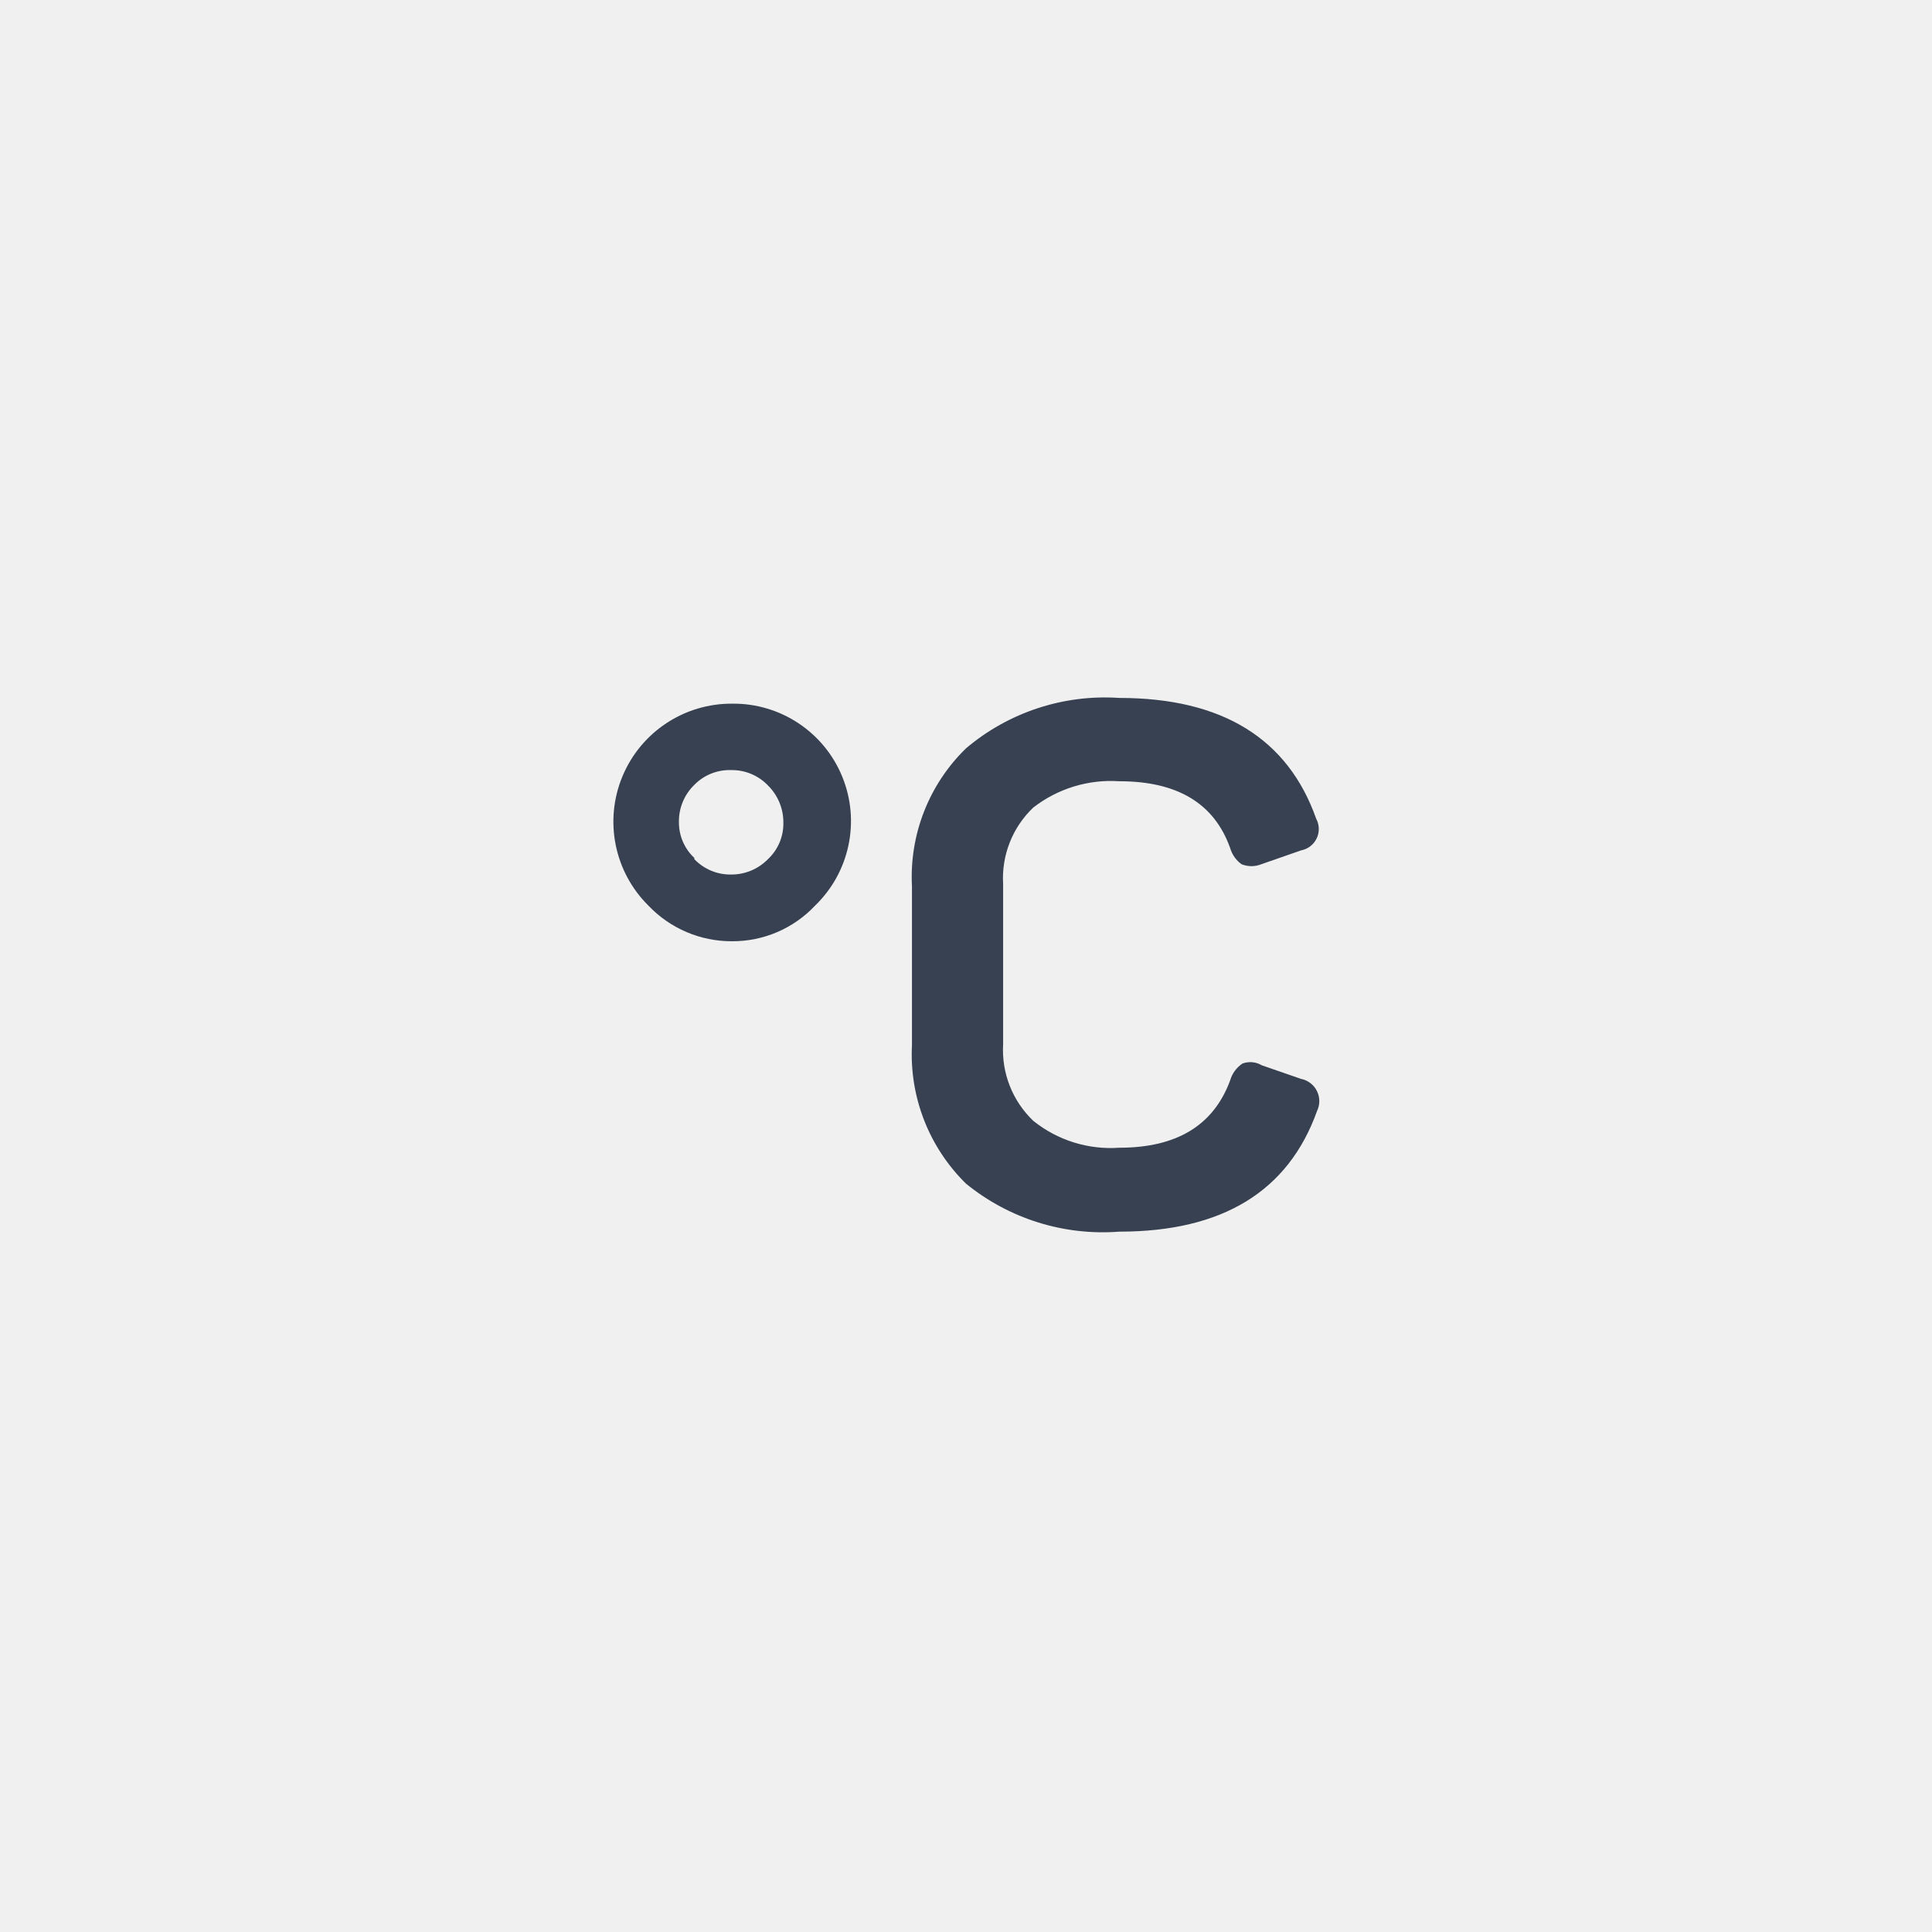
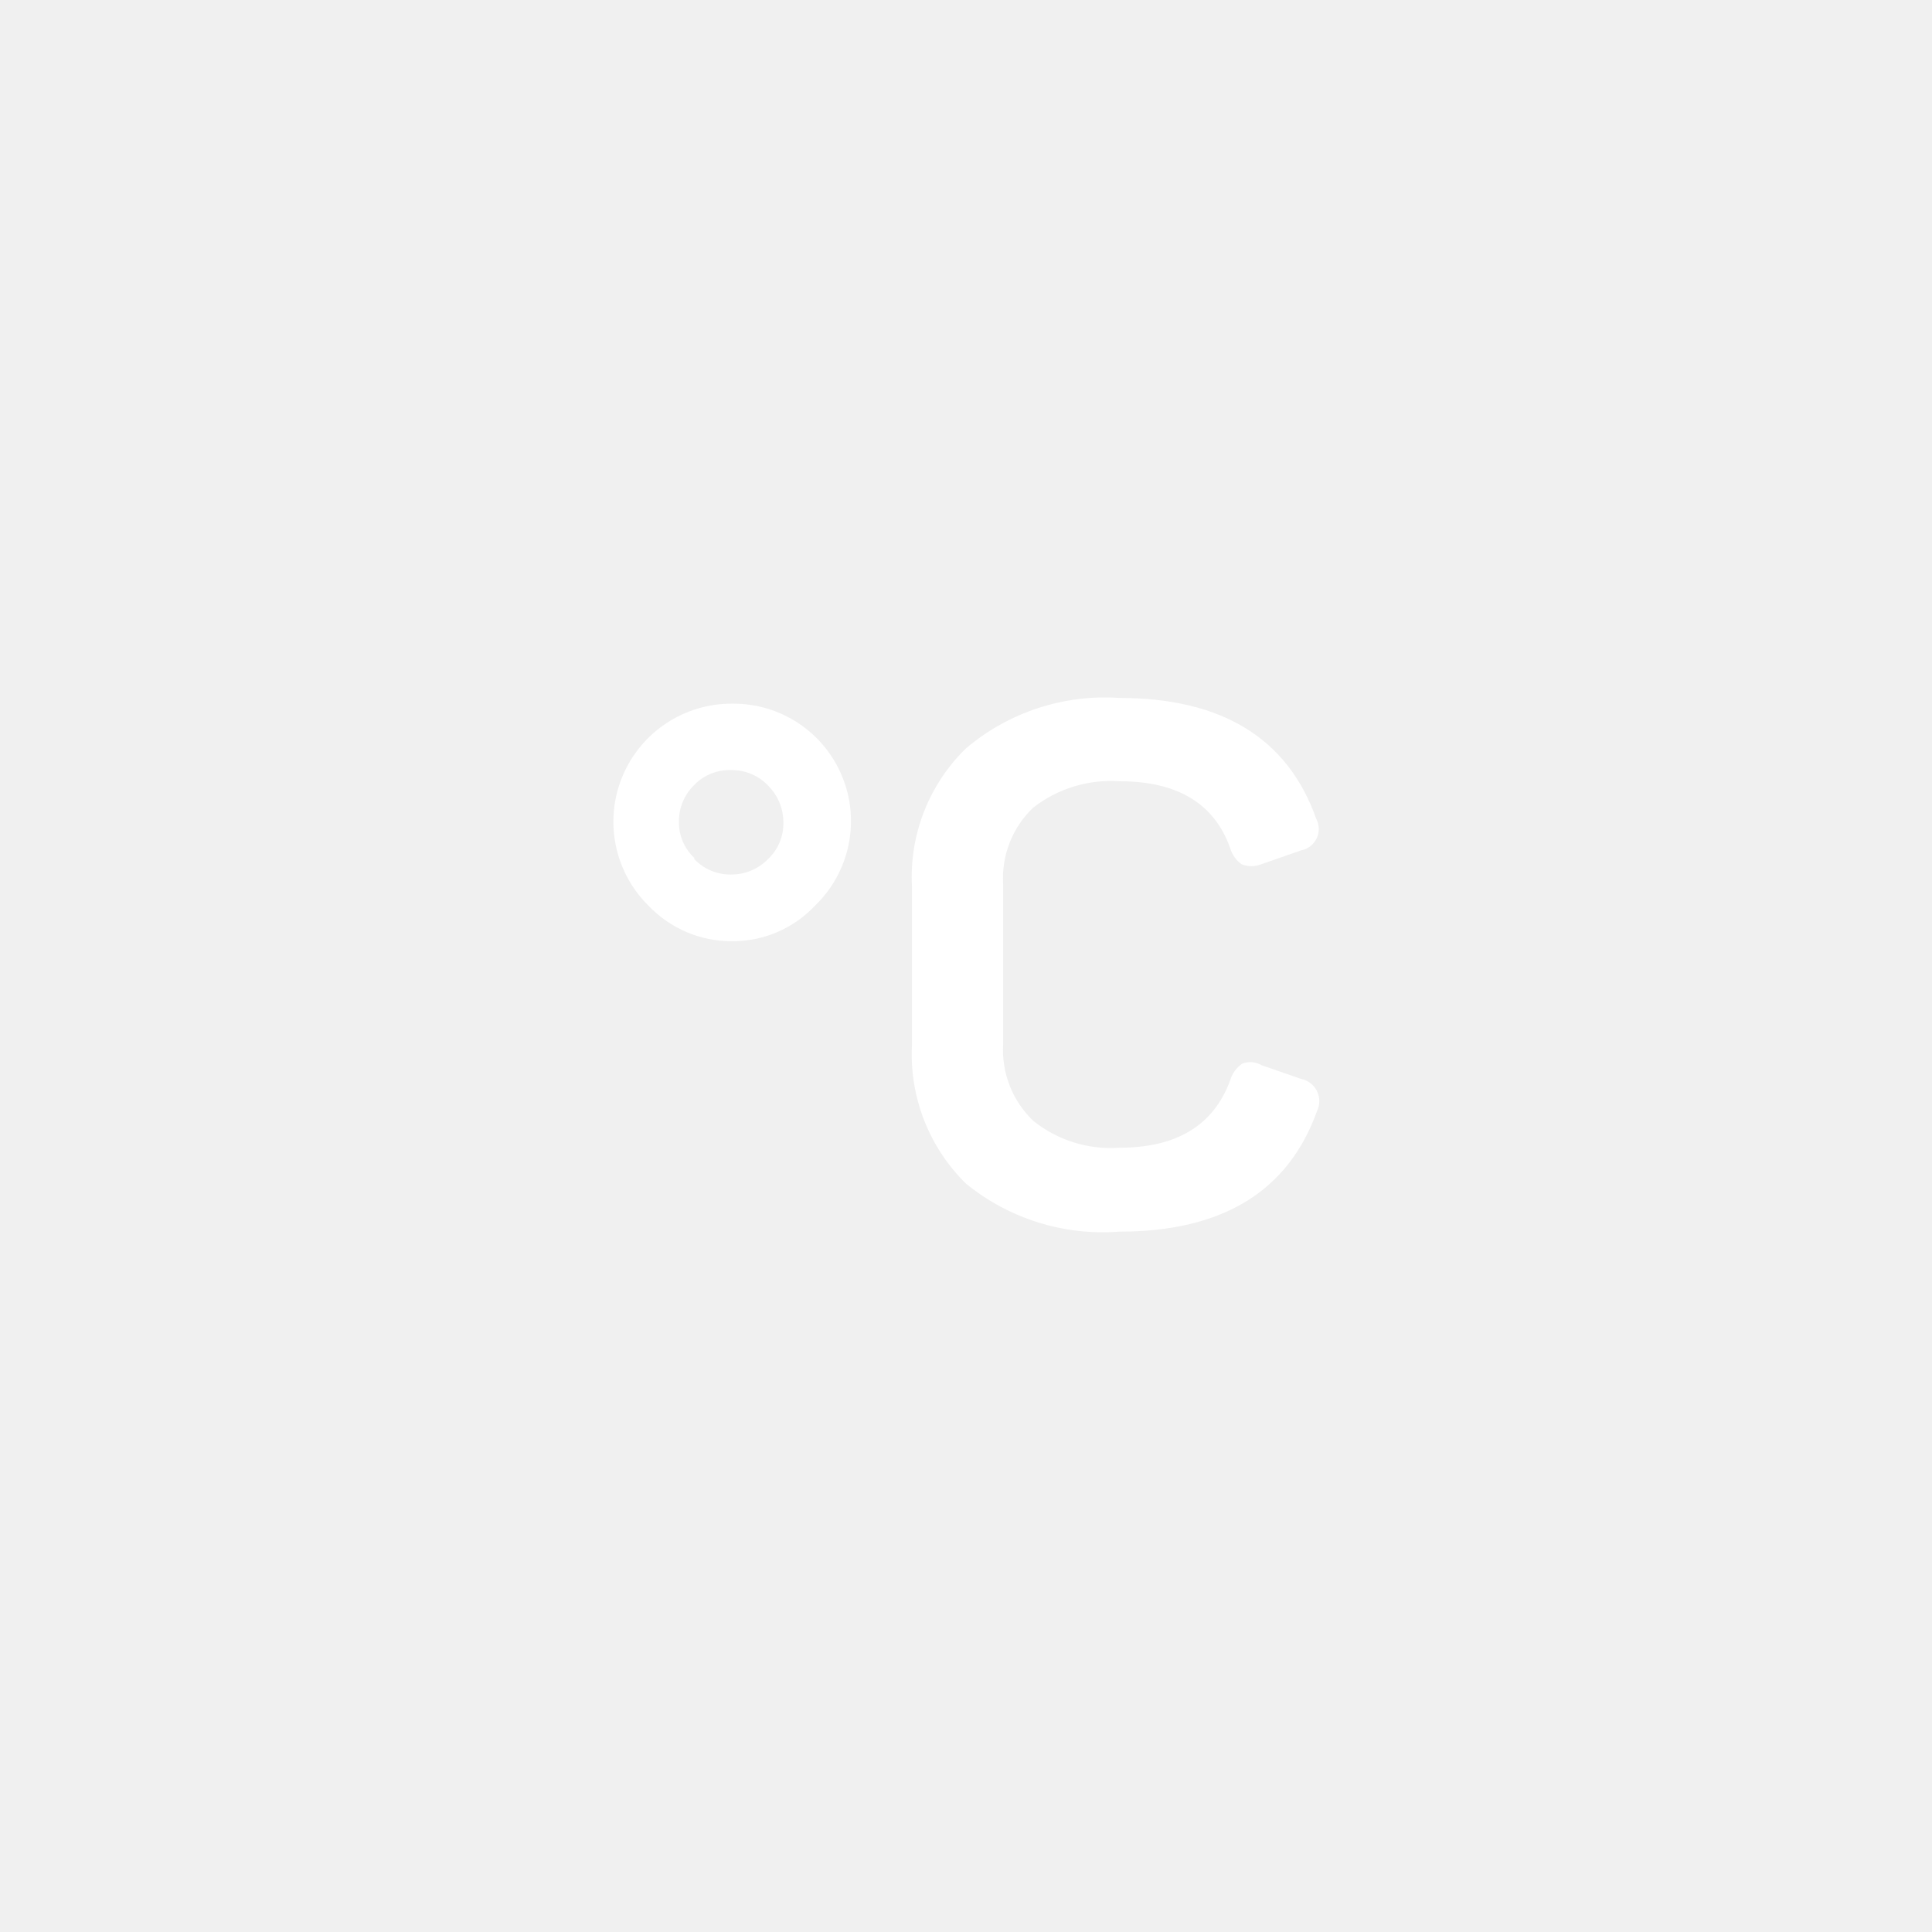
<svg xmlns="http://www.w3.org/2000/svg" viewBox="0 0 64 64">
-   <path fill="#374151" d="M27 30a3.75 3.75 0 01-2.75 1.18A3.8 3.8 0 0121.48 30a3.91 3.91 0 012.78-6.69A3.89 3.89 0 0127 30zm-4-1.54a1.65 1.65 0 001.22.51 1.69 1.69 0 001.22-.51 1.61 1.61 0 00.51-1.2 1.71 1.71 0 00-.5-1.23 1.65 1.65 0 00-1.23-.52A1.63 1.63 0 0023 26a1.68 1.68 0 00-.51 1.23 1.61 1.61 0 00.51 1.19zM32 24.79a7.12 7.12 0 015.08-1.67c3.4 0 5.58 1.34 6.52 4a.72.72 0 01-.5 1.05l-1.32.46a.88.88 0 01-.65 0 1 1 0 01-.38-.54c-.53-1.48-1.75-2.21-3.67-2.21a4.19 4.19 0 00-2.85.87 3.23 3.23 0 00-1 2.54v5.3a3.24 3.24 0 001 2.54 4.09 4.09 0 002.85.89c1.9 0 3.12-.74 3.67-2.23a1 1 0 01.41-.56.75.75 0 01.64.06l1.3.45a.75.75 0 01.53 1.06q-1.43 4-6.55 4A7.17 7.17 0 0132 39.21a6 6 0 01-1.79-4.59v-5.26A5.94 5.94 0 0132 24.79z" />
+   <path fill="#fff" d="M27 30a3.75 3.75 0 01-2.75 1.18A3.8 3.8 0 0121.48 30a3.91 3.91 0 012.78-6.69A3.89 3.89 0 0127 30zm-4-1.54a1.65 1.65 0 001.22.51 1.69 1.69 0 001.22-.51 1.61 1.61 0 00.51-1.2 1.71 1.71 0 00-.5-1.23 1.65 1.65 0 00-1.23-.52A1.63 1.63 0 0023 26a1.68 1.68 0 00-.51 1.23 1.61 1.61 0 00.51 1.19zM32 24.79a7.12 7.12 0 015.08-1.67c3.4 0 5.58 1.34 6.52 4a.72.72 0 01-.5 1.05l-1.32.46a.88.88 0 01-.65 0 1 1 0 01-.38-.54c-.53-1.48-1.75-2.21-3.67-2.21a4.19 4.19 0 00-2.85.87 3.23 3.23 0 00-1 2.54v5.3a3.24 3.24 0 001 2.54 4.09 4.09 0 002.85.89c1.9 0 3.12-.74 3.67-2.23a1 1 0 01.41-.56.75.75 0 01.64.06l1.3.45a.75.75 0 01.53 1.06q-1.43 4-6.55 4A7.17 7.17 0 0132 39.21a6 6 0 01-1.79-4.59v-5.26A5.94 5.94 0 0132 24.79z" />
</svg>
